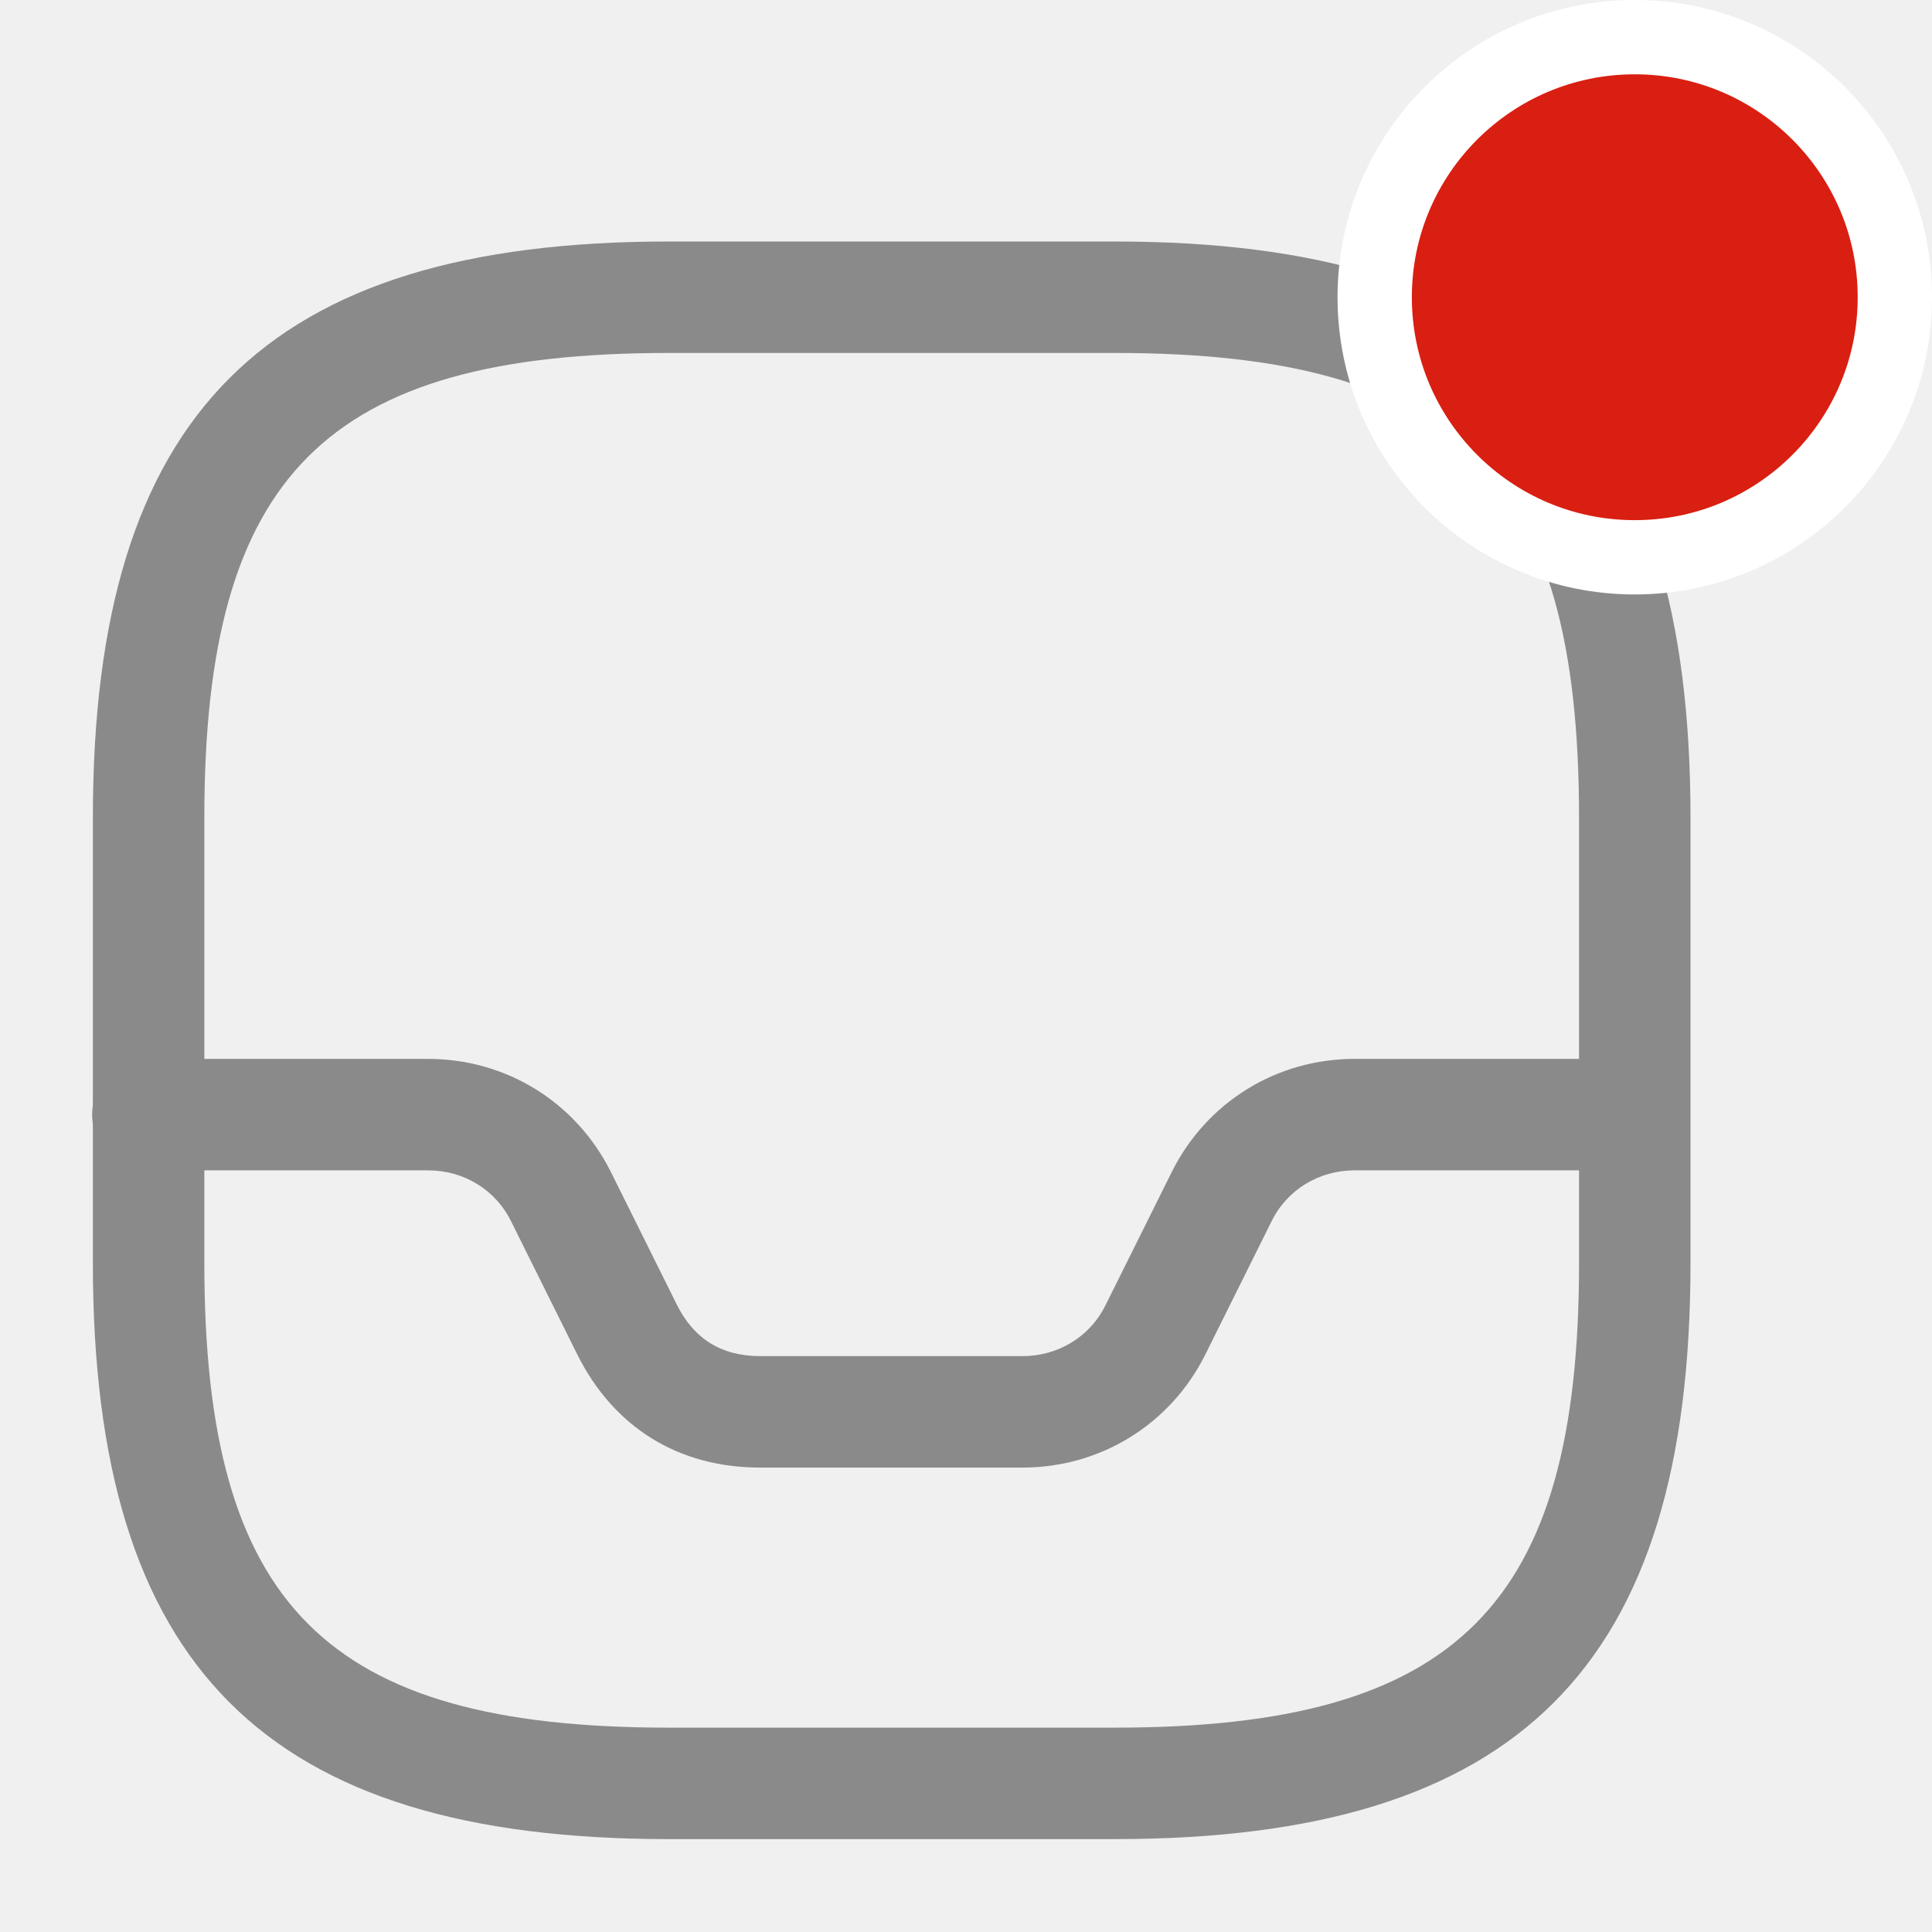
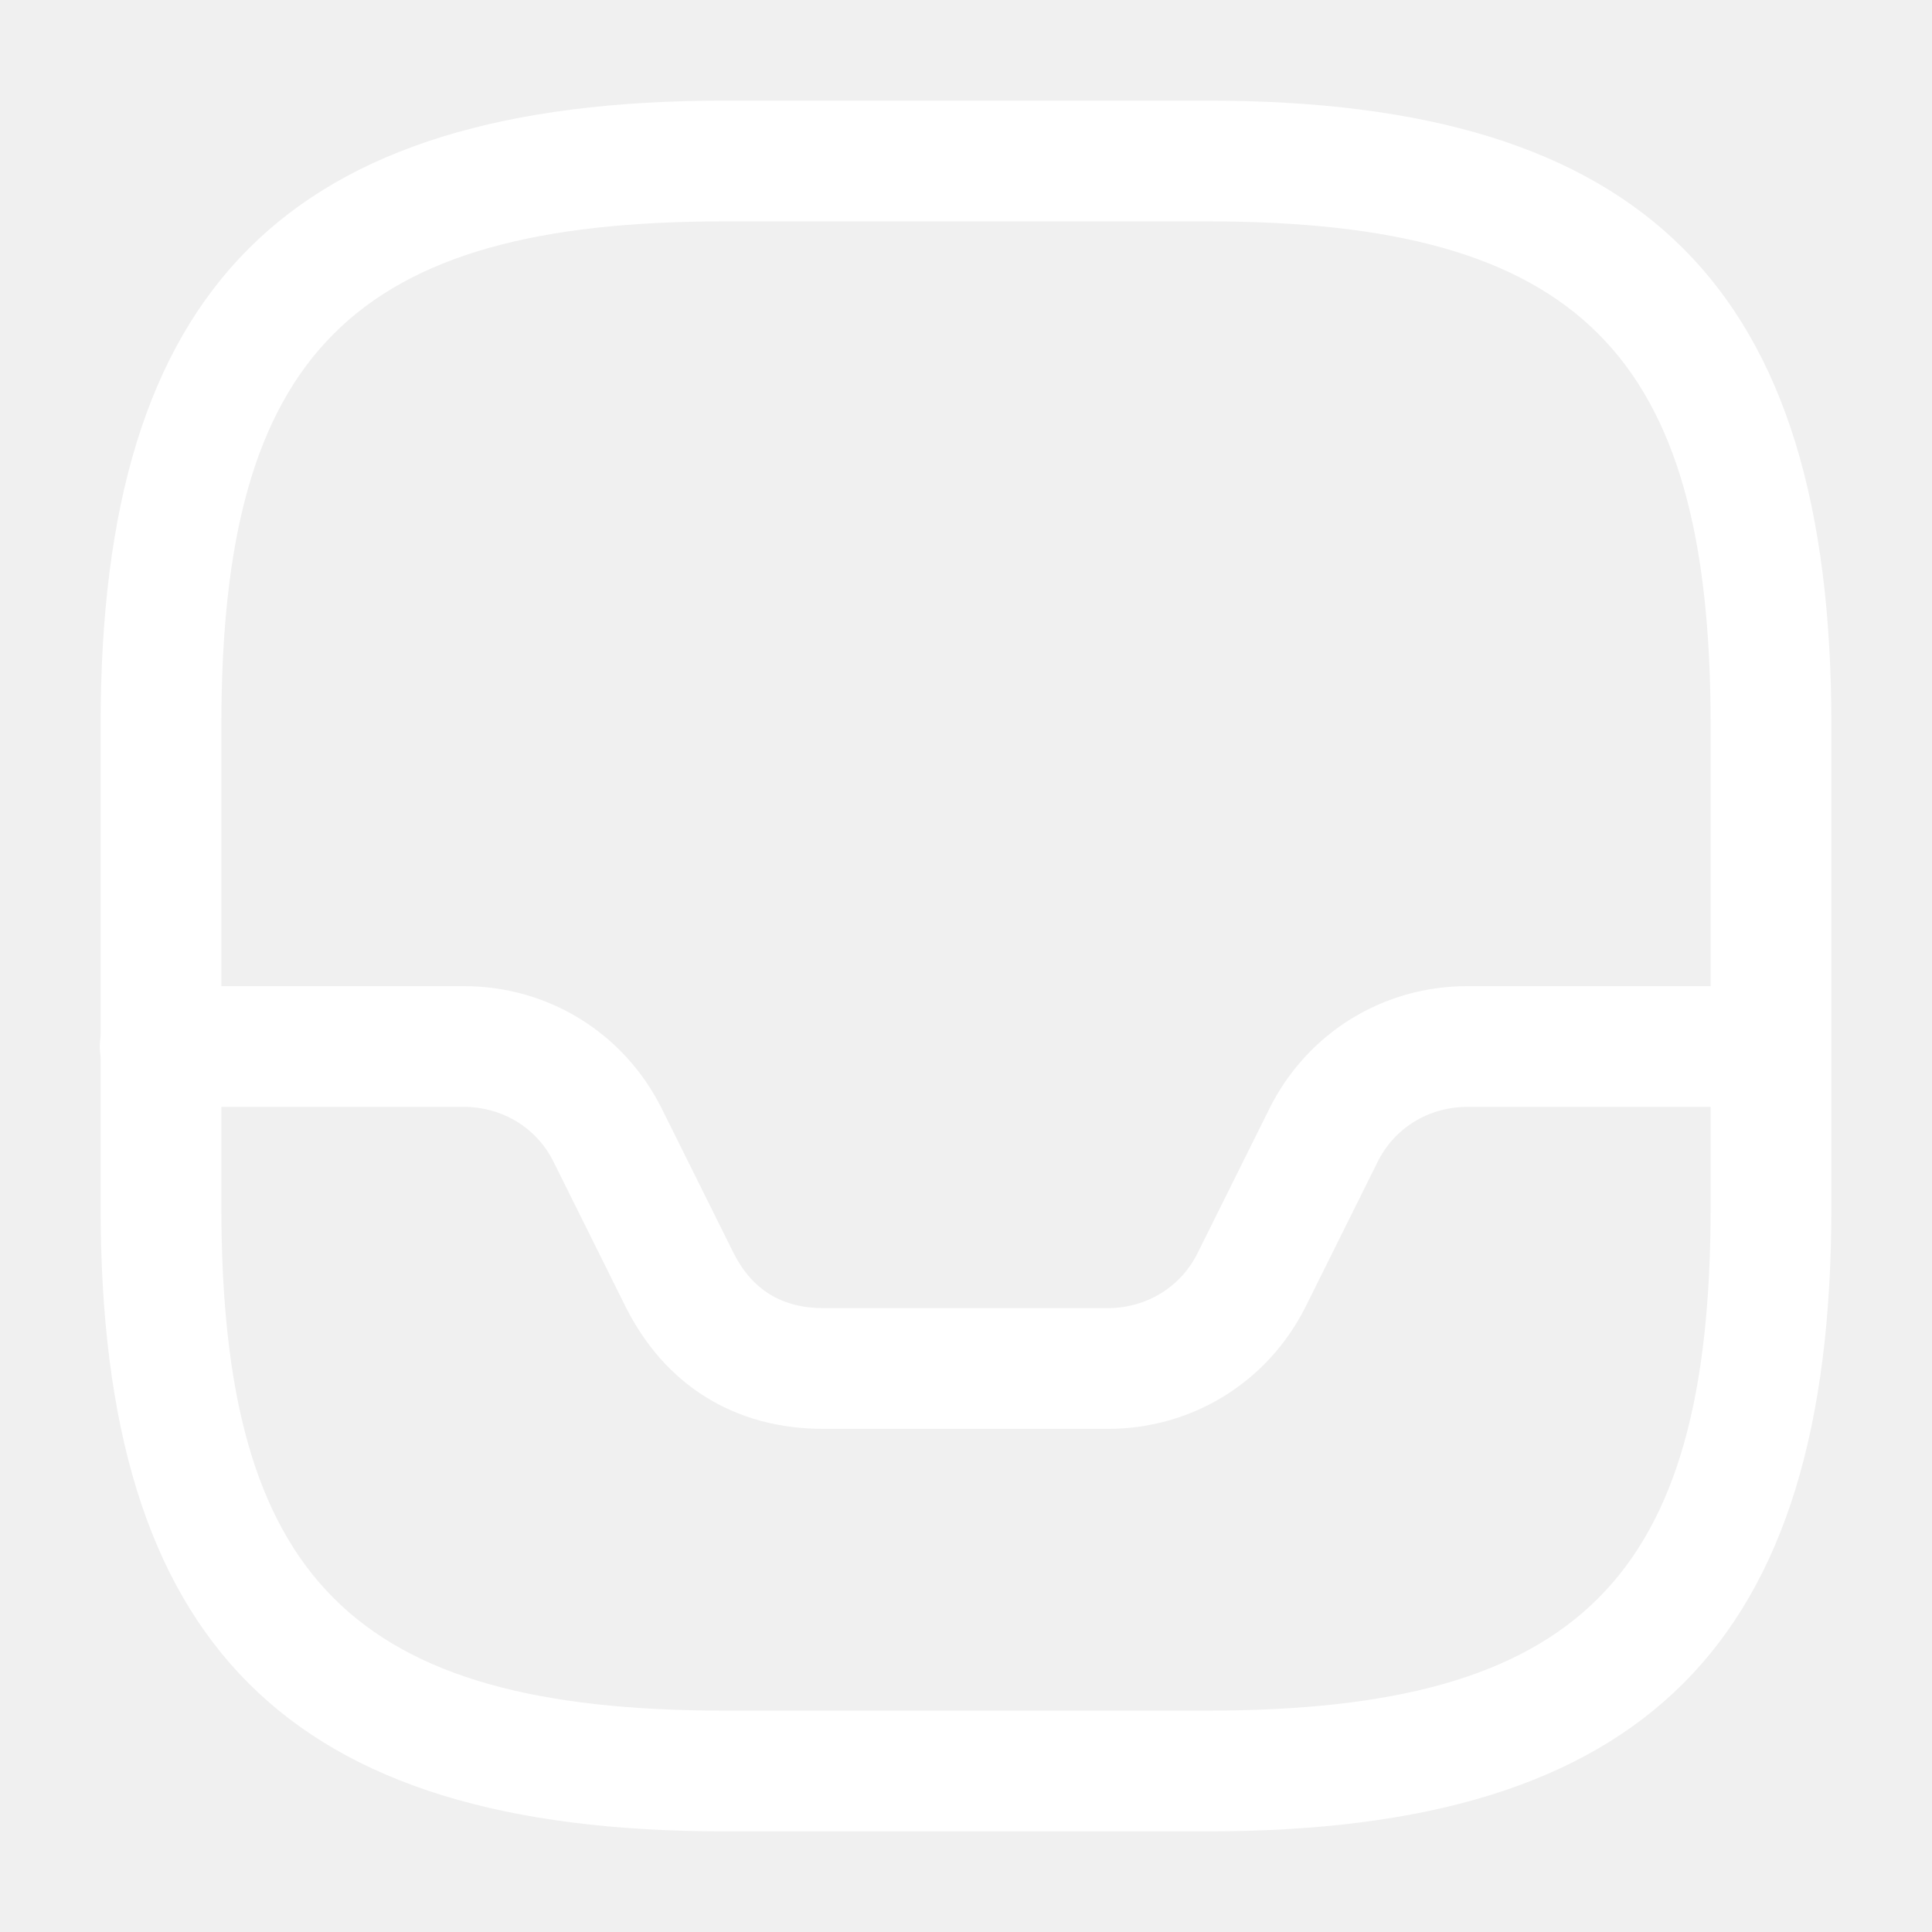
- <svg xmlns="http://www.w3.org/2000/svg" width="26" height="26" viewBox="0 0 26 26" fill="none">
-   <path d="M15 24.75H9C3.57 24.75 1.25 22.43 1.25 17V11C1.25 5.57 3.57 3.25 9 3.25H15C20.43 3.25 22.75 5.57 22.75 11V17C22.75 22.43 20.43 24.75 15 24.75ZM9 4.75C4.39 4.75 2.75 6.39 2.75 11V17C2.75 21.61 4.39 23.25 9 23.25H15C19.61 23.25 21.25 21.61 21.25 17V11C21.25 6.39 19.61 4.75 15 4.75H9Z" fill="#8A8A8A" />
-   <path d="M13.76 19.75H10.23C9.13 19.75 8.26 19.21 7.77 18.23L6.88 16.44C6.67 16.01 6.24 15.75 5.76 15.75H1.99C1.58 15.75 1.24 15.41 1.24 15C1.24 14.59 1.59 14.25 2 14.25H5.76C6.81 14.25 7.75 14.83 8.22 15.77L9.11 17.56C9.34 18.02 9.71 18.25 10.23 18.25H13.76C14.24 18.25 14.67 17.99 14.88 17.56L15.77 15.77C16.24 14.83 17.18 14.25 18.23 14.25H21.97C22.38 14.25 22.72 14.59 22.72 15C22.72 15.41 22.38 15.75 21.97 15.75H18.23C17.75 15.75 17.32 16.01 17.11 16.44L16.22 18.23C15.75 19.17 14.81 19.75 13.76 19.75Z" fill="#8A8A8A" />
-   <circle cx="22" cy="4" r="3.5" fill="#D91F11" stroke="white" />
+ <svg xmlns="http://www.w3.org/2000/svg" width="24" height="24" viewBox="0 0 24 24" fill="none">
+   <path d="M15 22.75H9C3.57 22.75 1.25 20.43 1.25 15V9C1.25 3.57 3.57 1.25 9 1.25H15C20.43 1.25 22.75 3.57 22.75 9V15C22.75 20.43 20.43 22.75 15 22.75ZM9 2.75C4.39 2.75 2.75 4.39 2.75 9V15C2.75 19.61 4.39 21.25 9 21.25H15C19.61 21.25 21.25 19.61 21.25 15V9C21.25 4.39 19.61 2.75 15 2.75H9Z" fill="white" />
+   <path d="M13.76 17.75H10.23C9.13 17.75 8.26 17.21 7.77 16.23L6.88 14.44C6.67 14.01 6.24 13.75 5.76 13.75H1.99C1.58 13.75 1.24 13.41 1.24 13C1.24 12.59 1.59 12.25 2 12.25H5.76C6.81 12.25 7.75 12.83 8.22 13.77L9.11 15.56C9.34 16.02 9.71 16.25 10.23 16.25H13.76C14.24 16.25 14.67 15.99 14.88 15.56L15.77 13.77C16.24 12.83 17.18 12.25 18.23 12.25H21.97C22.38 12.25 22.72 12.59 22.72 13C22.72 13.41 22.38 13.75 21.97 13.75H18.23C17.75 13.75 17.32 14.01 17.11 14.44L16.22 16.23C15.75 17.17 14.81 17.75 13.76 17.75Z" fill="white" />
</svg>
